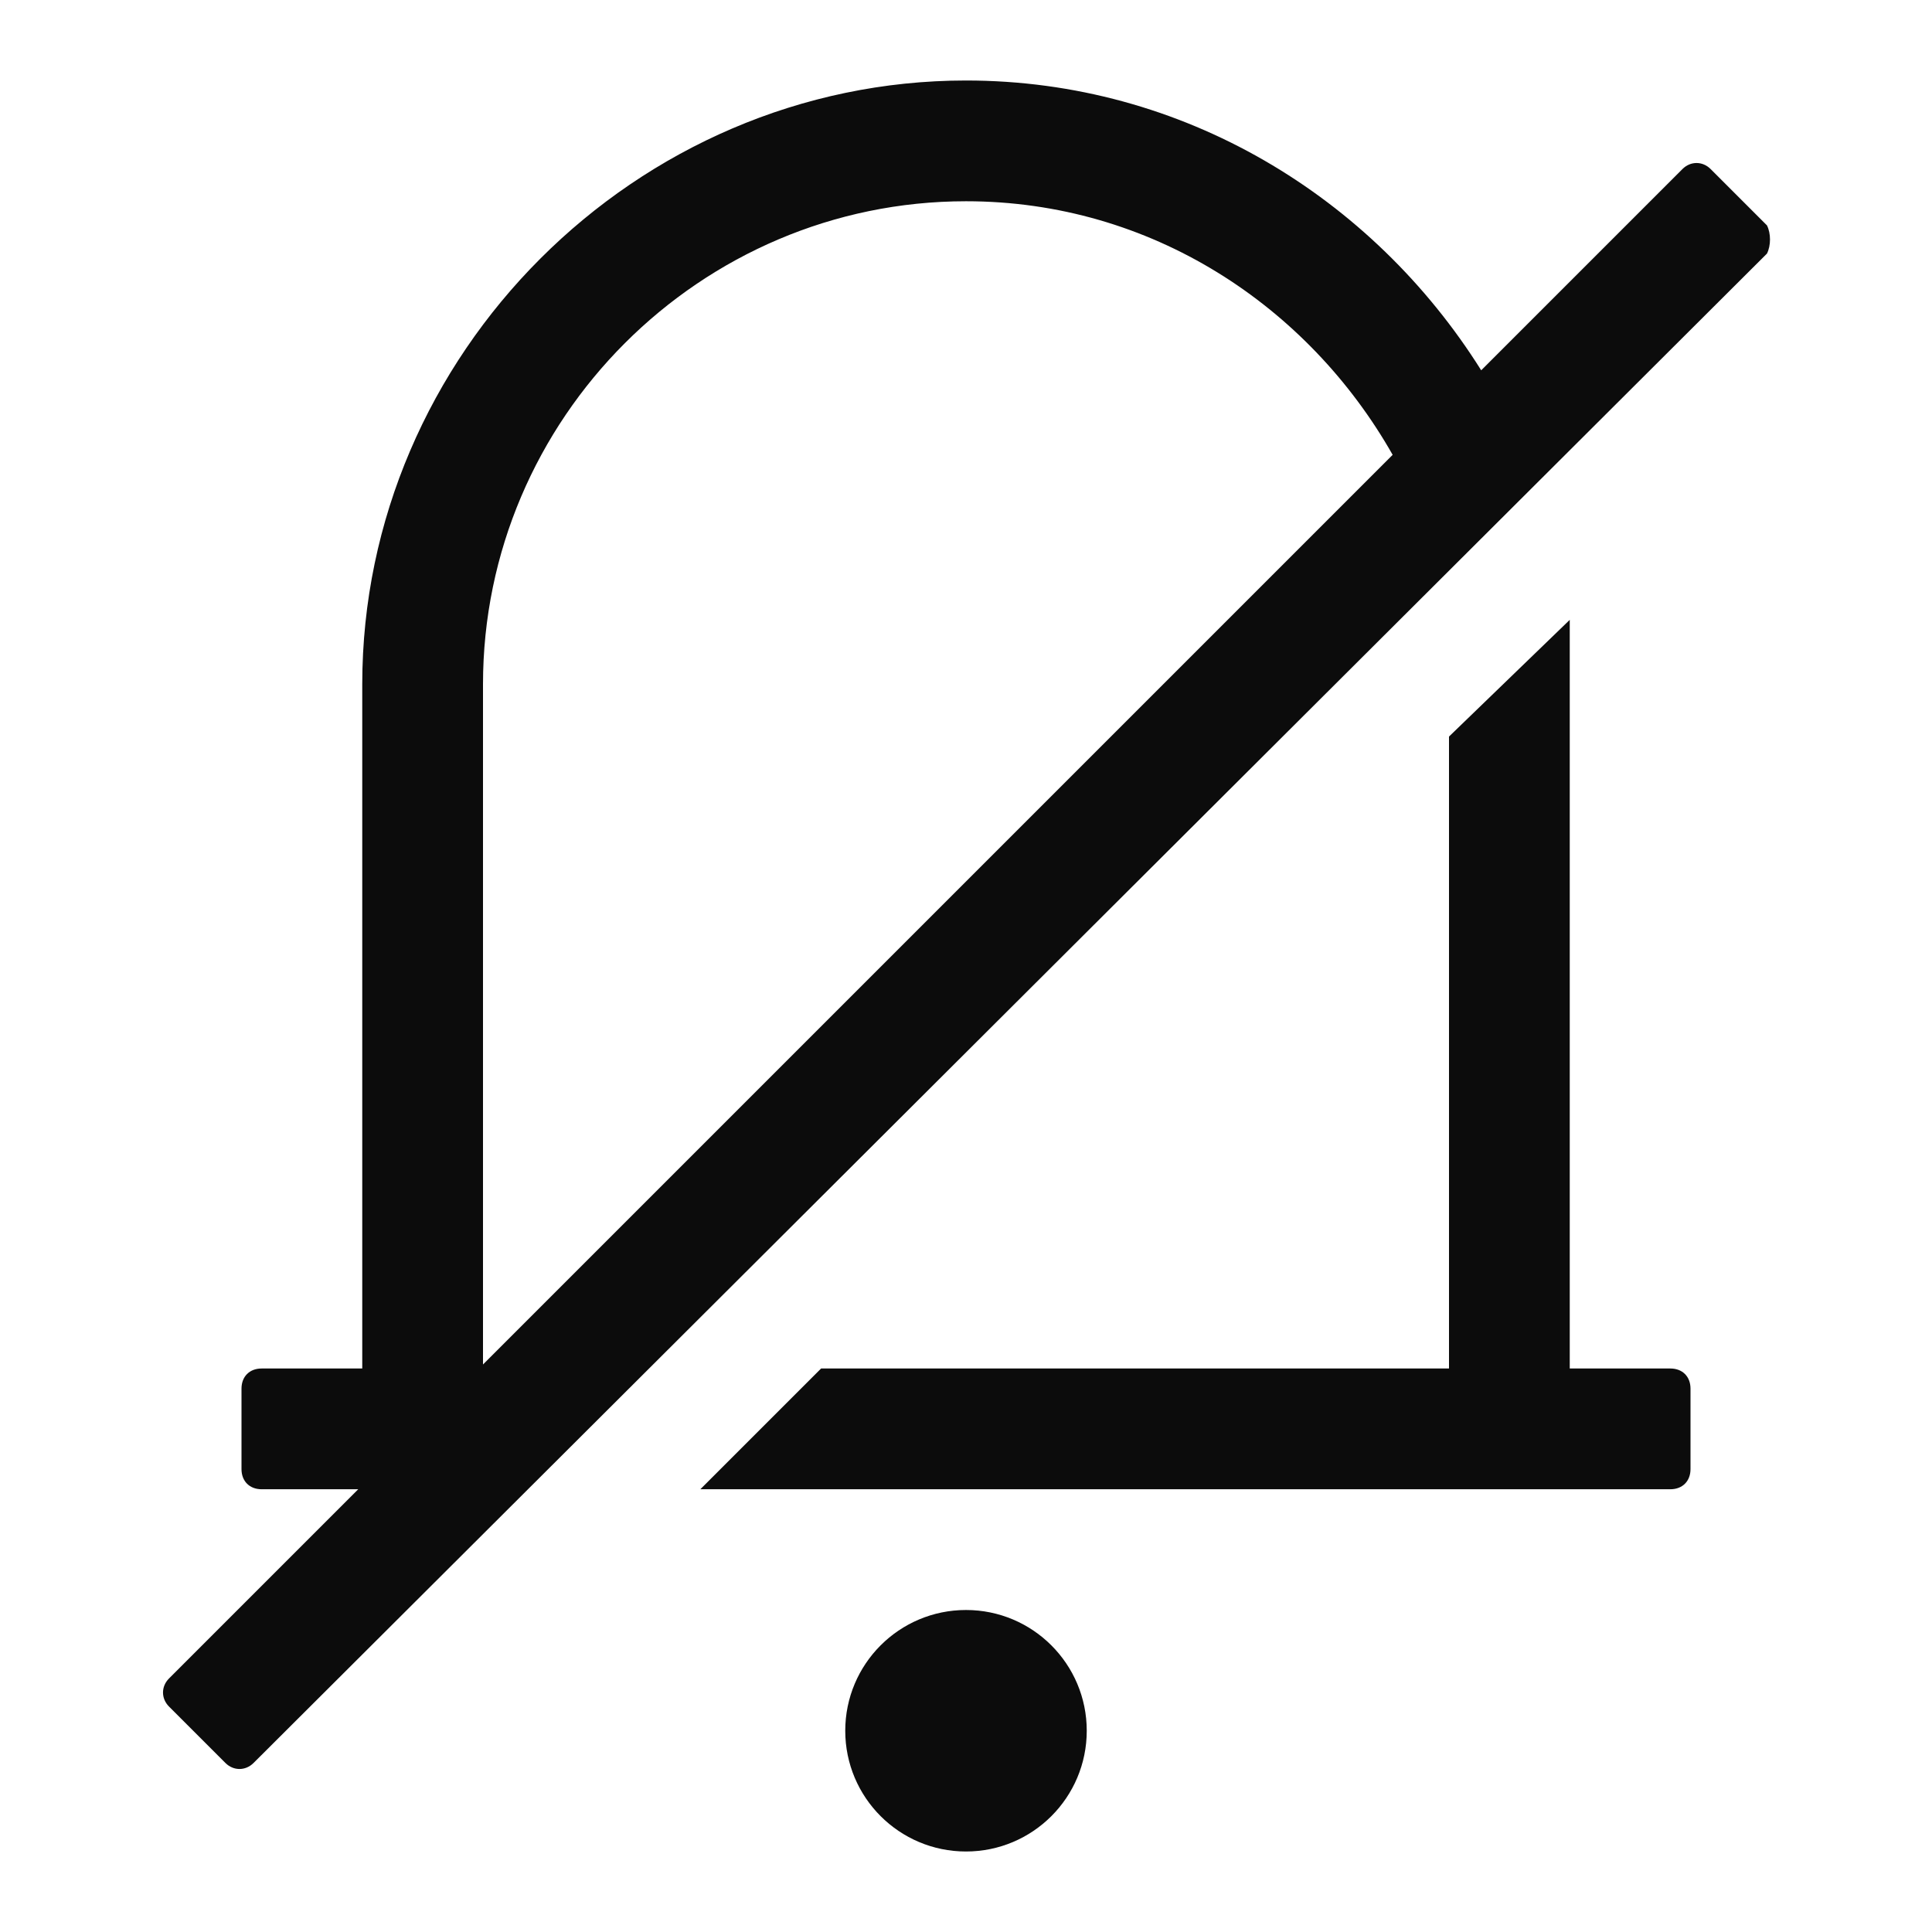
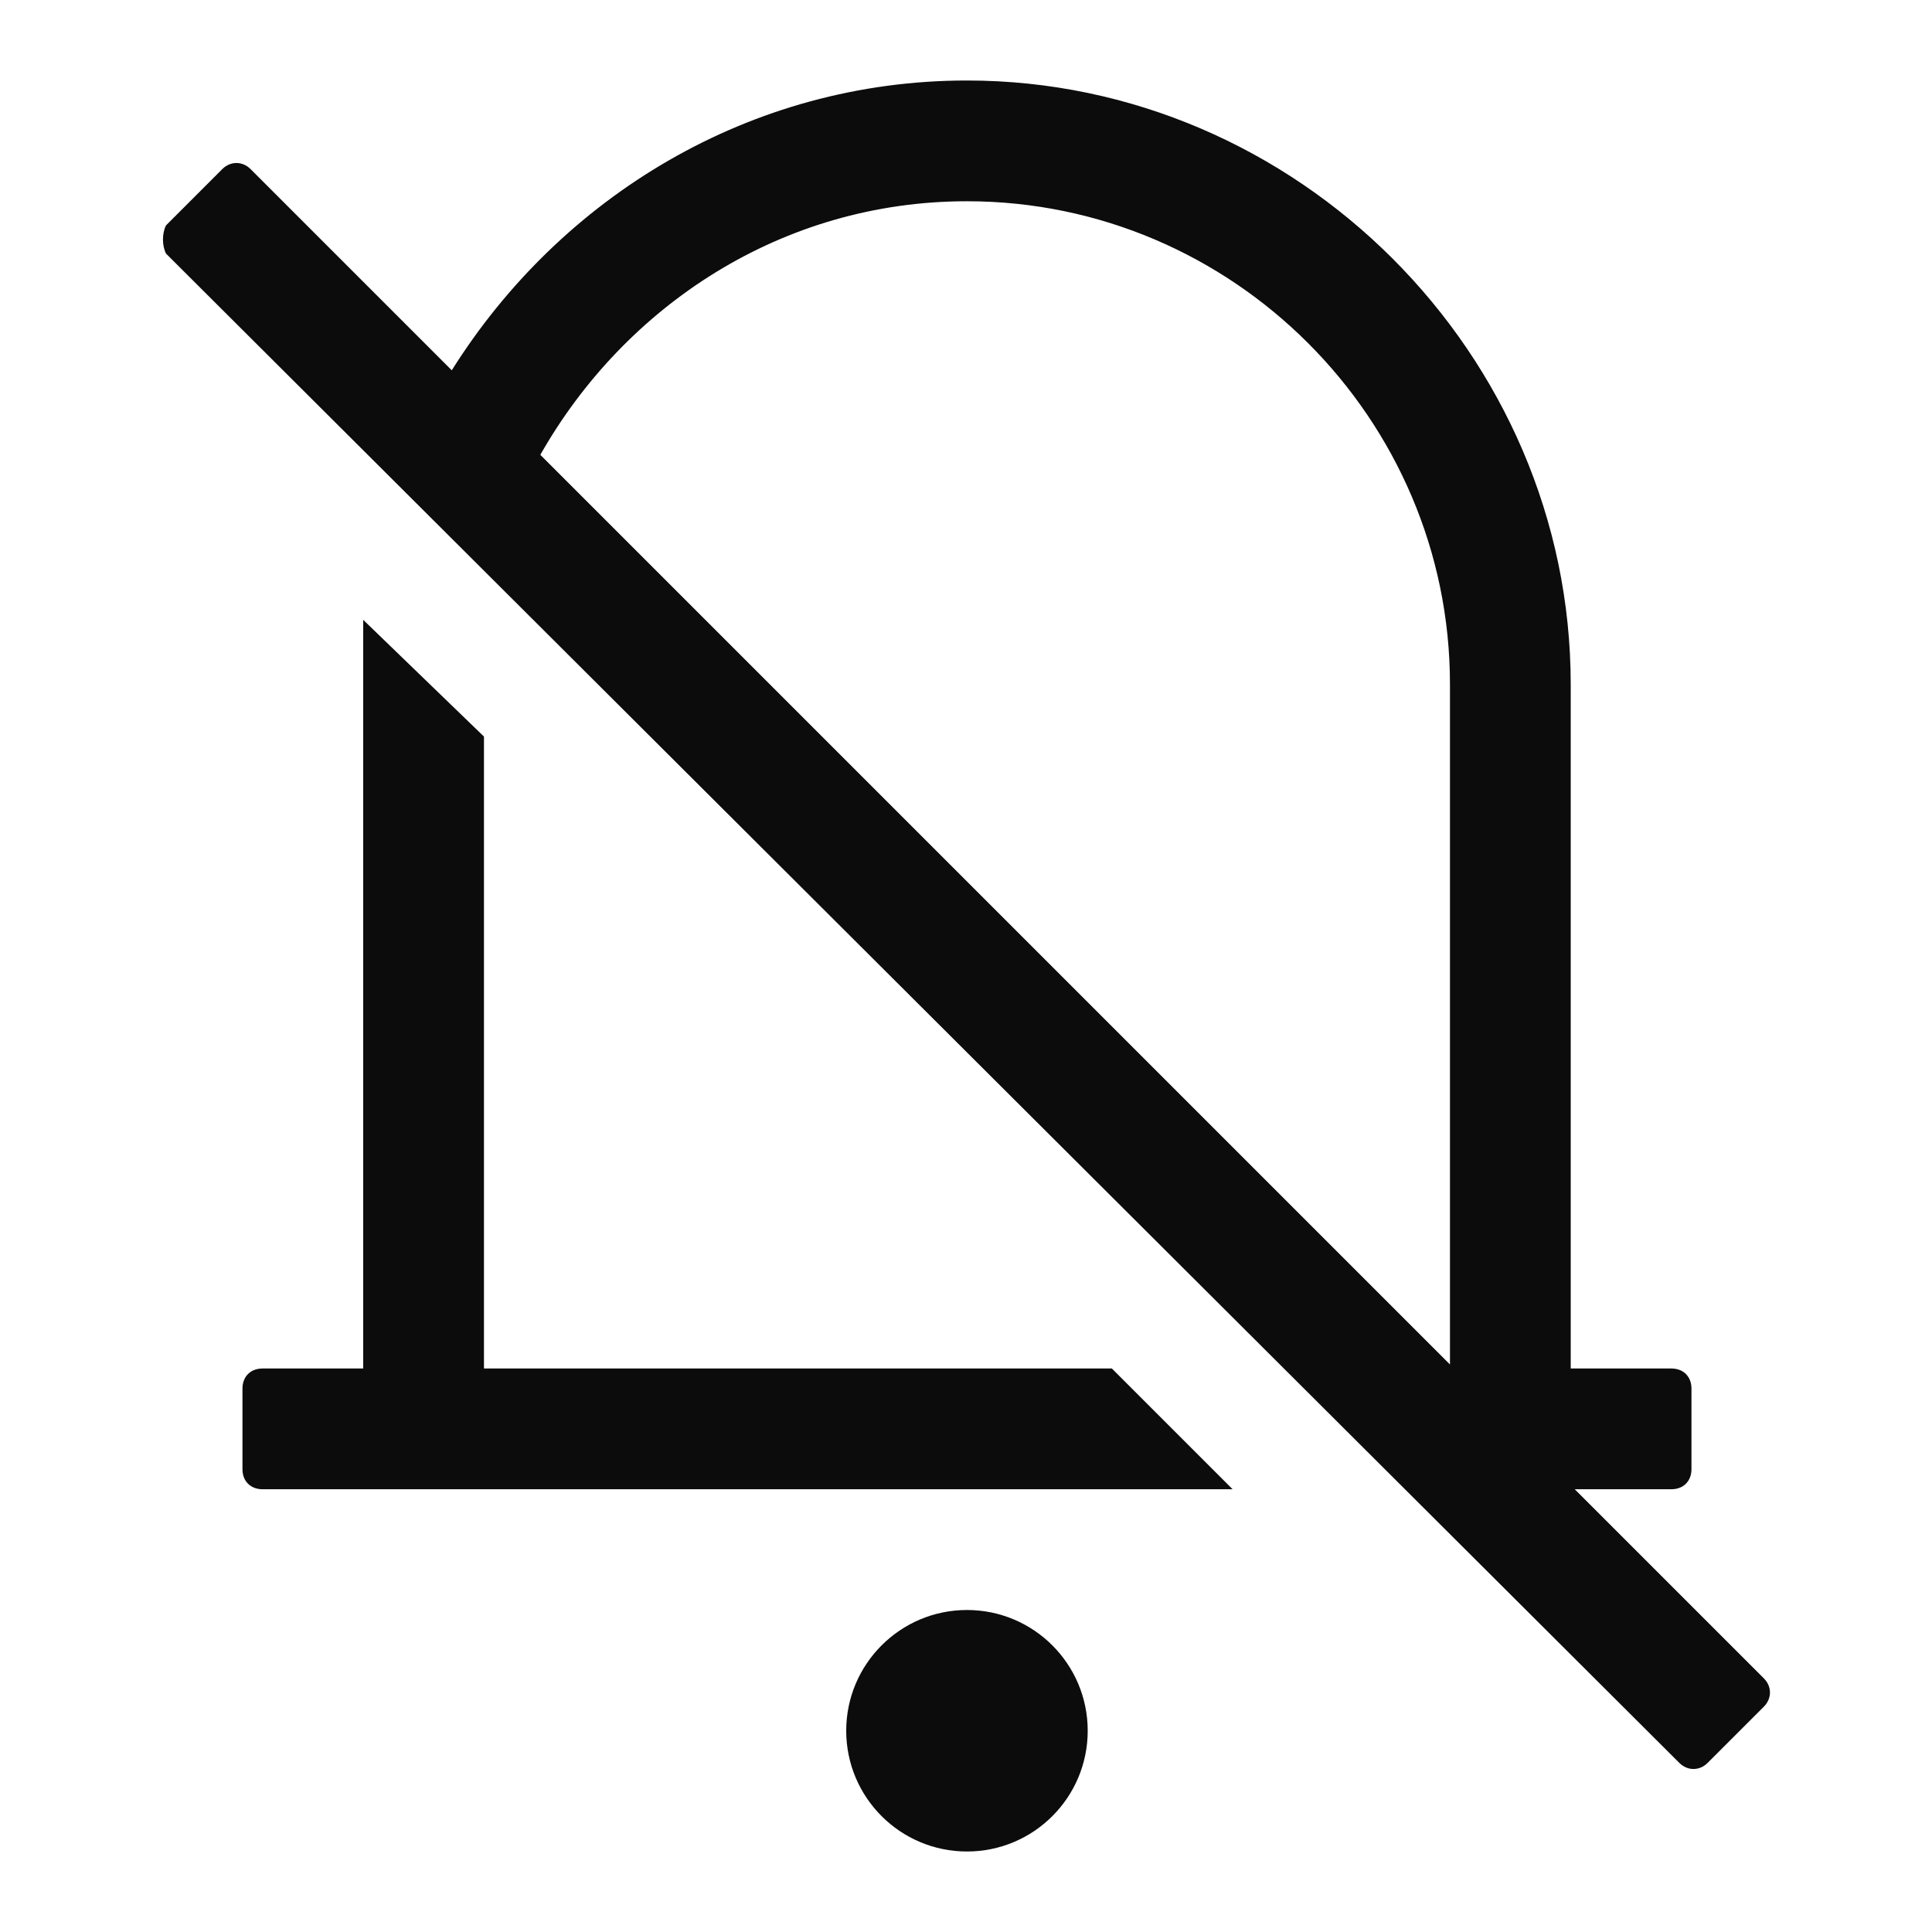
- <svg xmlns="http://www.w3.org/2000/svg" width="24" height="24" fill="none">
-   <path d="M18 17h-7.8l-1.5 1.5h12.05c.15 0 .25-.1.25-.25v-1c0-.15-.1-.25-.25-.25H19.5V7.7L18 9.15V17ZM21.95 2.8l-.7-.7c-.1-.1-.25-.1-.35 0l-2.5 2.5C17.05 2.45 14.7 1 12 1 7.9 1 4.5 4.4 4.5 8.5V17H3.25c-.15 0-.25.1-.25.25v1c0 .15.1.25.25.25h1.2L2.1 20.85c-.1.1-.1.25 0 .35l.7.7c.1.1.25.1.35 0l18.8-18.75c.05-.1.05-.25 0-.35ZM6 8.5c0-3.3 2.7-6 6-6 2.3 0 4.25 1.3 5.3 3.15L6 16.95V8.5ZM12 23a1.5 1.5 0 1 0 0-3 1.5 1.5 0 0 0 0 3Z" fill="#0C0C0C" />
+ <svg xmlns="http://www.w3.org/2000/svg" width="24" height="24" viewBox="0 0 24 24" fill="none">
+   <path d="M6.012 17H13.812L15.312 18.5H3.262C3.112 18.5 3.012 18.4 3.012 18.25V17.25C3.012 17.1 3.112 17 3.262 17H4.512V7.7L6.012 9.15V17Z" fill="#0C0C0C" />
+   <path d="M2.062 2.8L2.762 2.1C2.862 2 3.012 2 3.112 2.1L5.612 4.6C6.962 2.45 9.312 1 12.012 1C16.112 1 19.512 4.4 19.512 8.5V17H20.762C20.912 17 21.012 17.1 21.012 17.25V18.25C21.012 18.4 20.912 18.5 20.762 18.5H19.562L21.912 20.85C22.012 20.95 22.012 21.1 21.912 21.2L21.212 21.9C21.112 22 20.962 22 20.862 21.9L2.062 3.15C2.012 3.05 2.012 2.9 2.062 2.8ZM18.012 8.5C18.012 5.2 15.312 2.5 12.012 2.5C9.712 2.5 7.762 3.8 6.712 5.65L18.012 16.95V8.5Z" fill="#0C0C0C" />
+   <path d="M12.012 23C11.184 23 10.512 22.328 10.512 21.5C10.512 20.672 11.184 20 12.012 20C12.841 20 13.512 20.672 13.512 21.5C13.512 22.328 12.841 23 12.012 23Z" fill="#0C0C0C" />
</svg>
